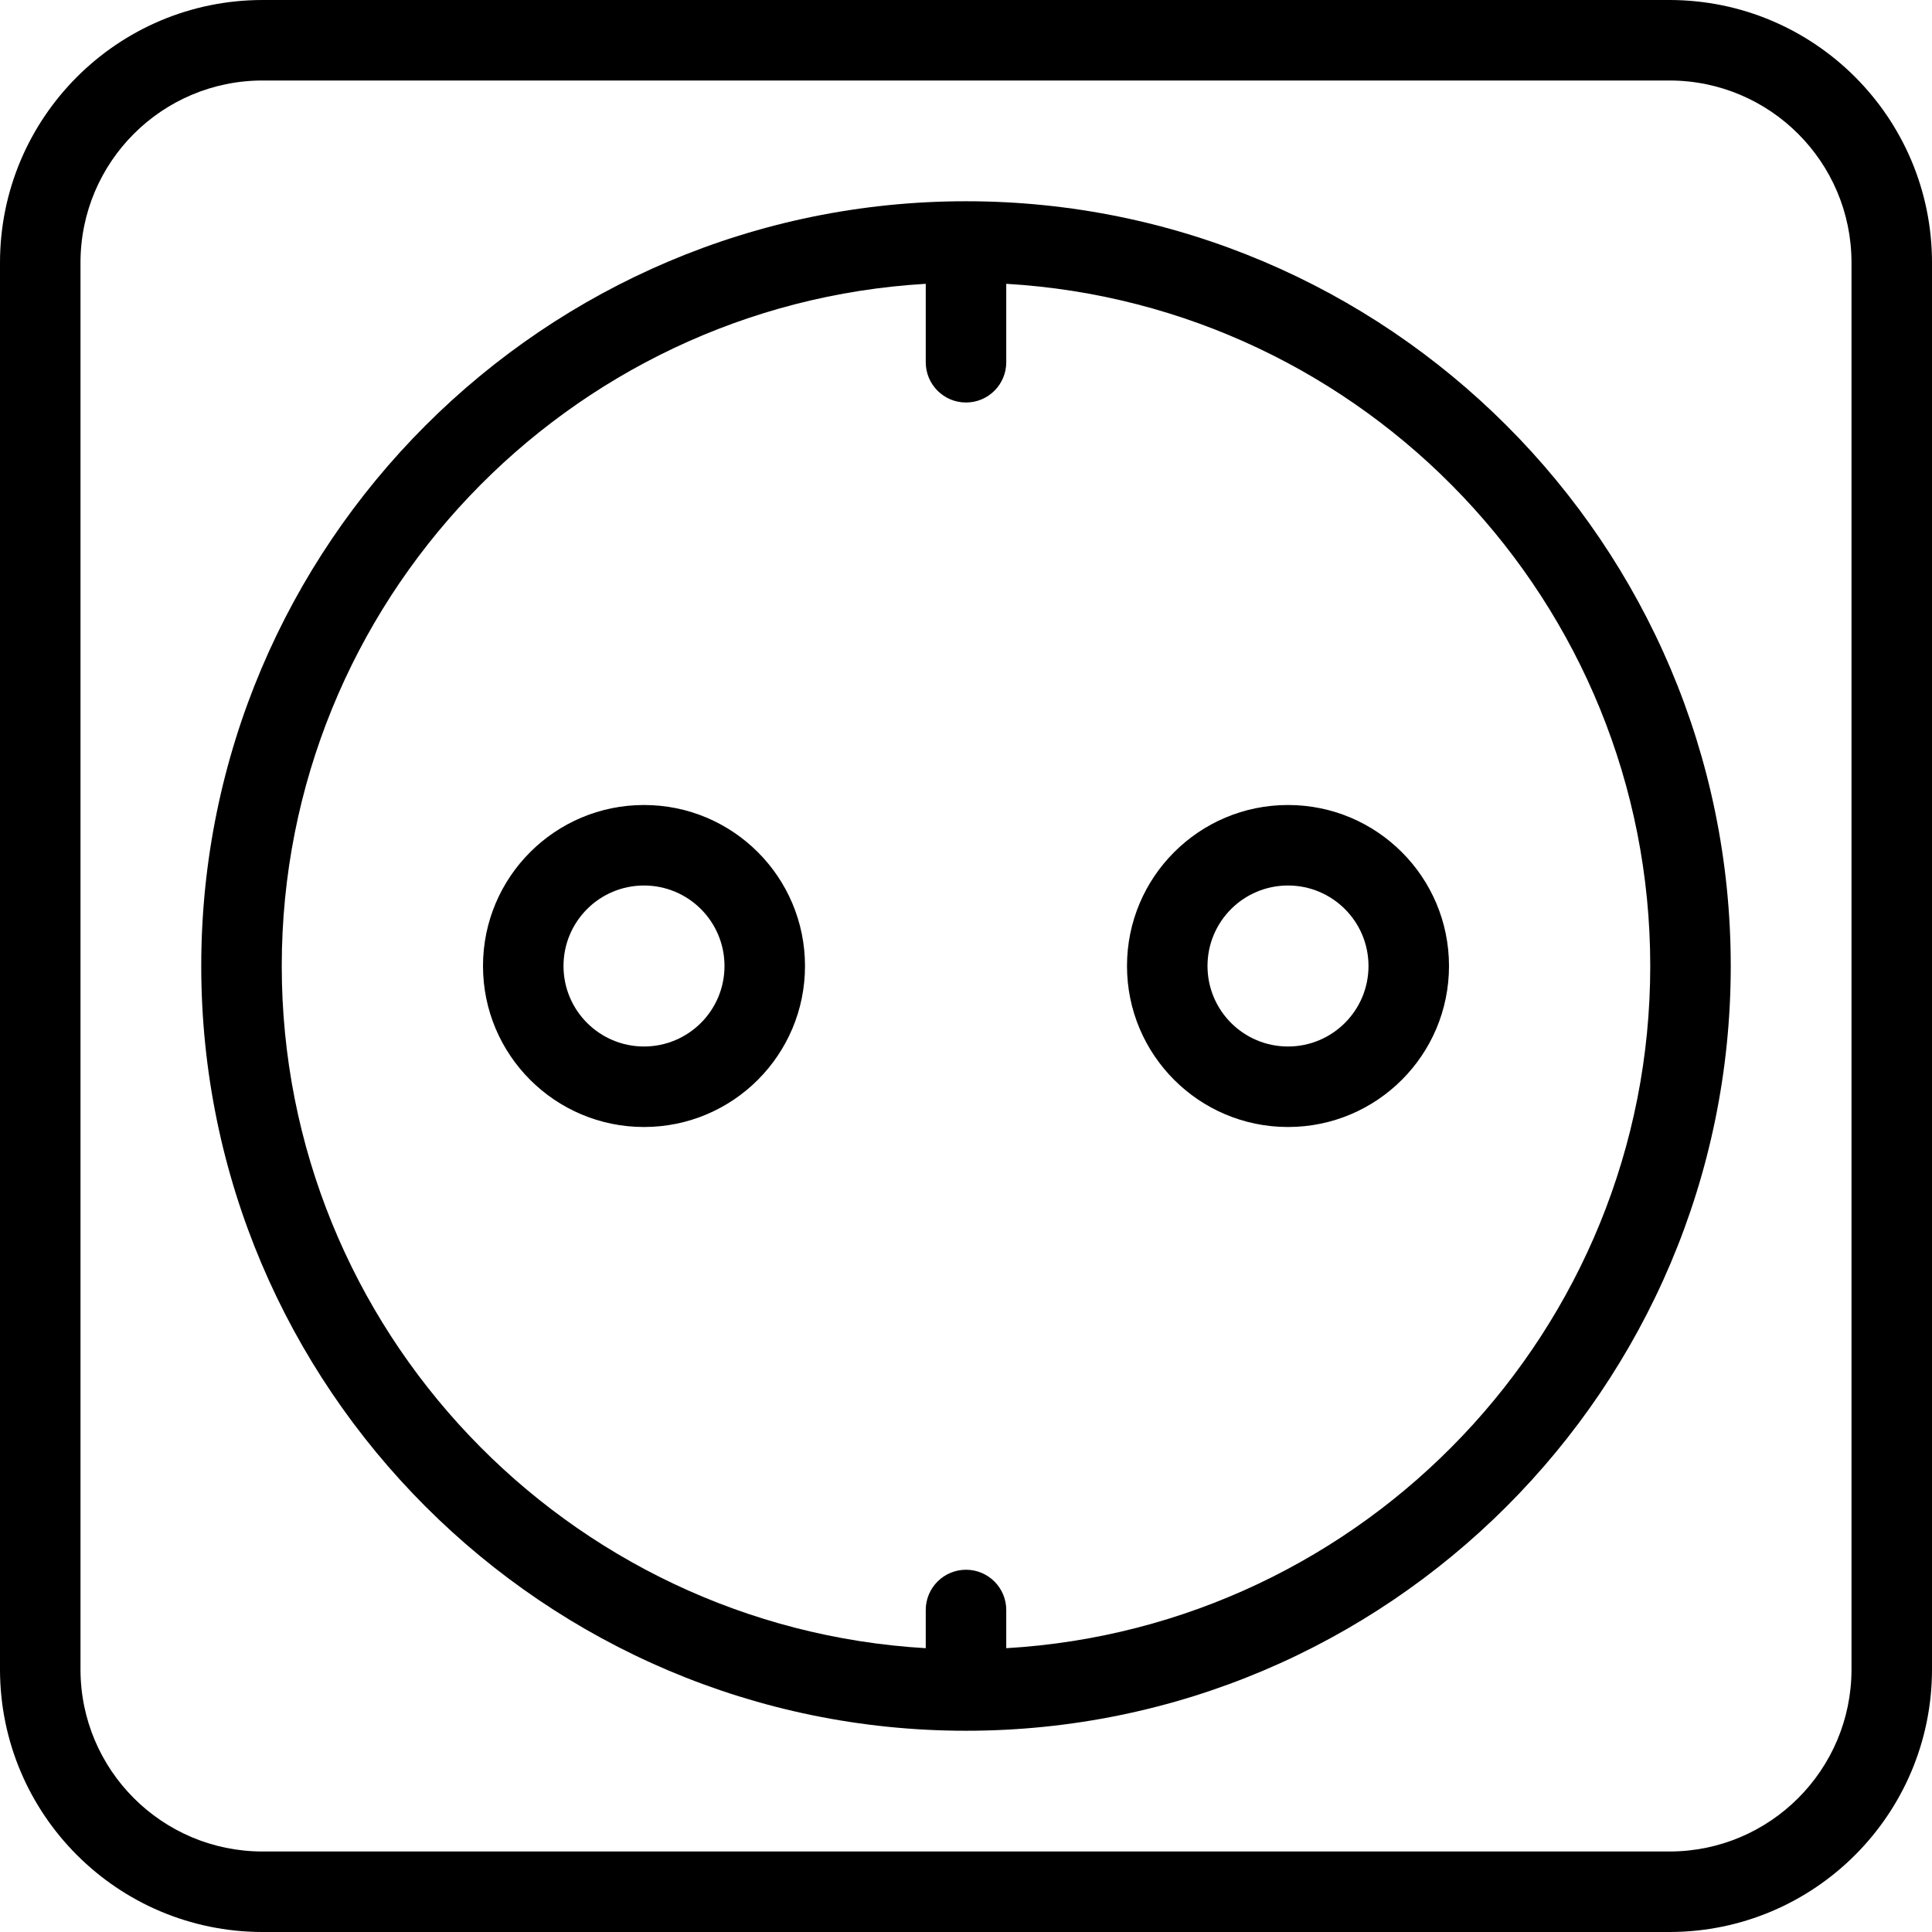
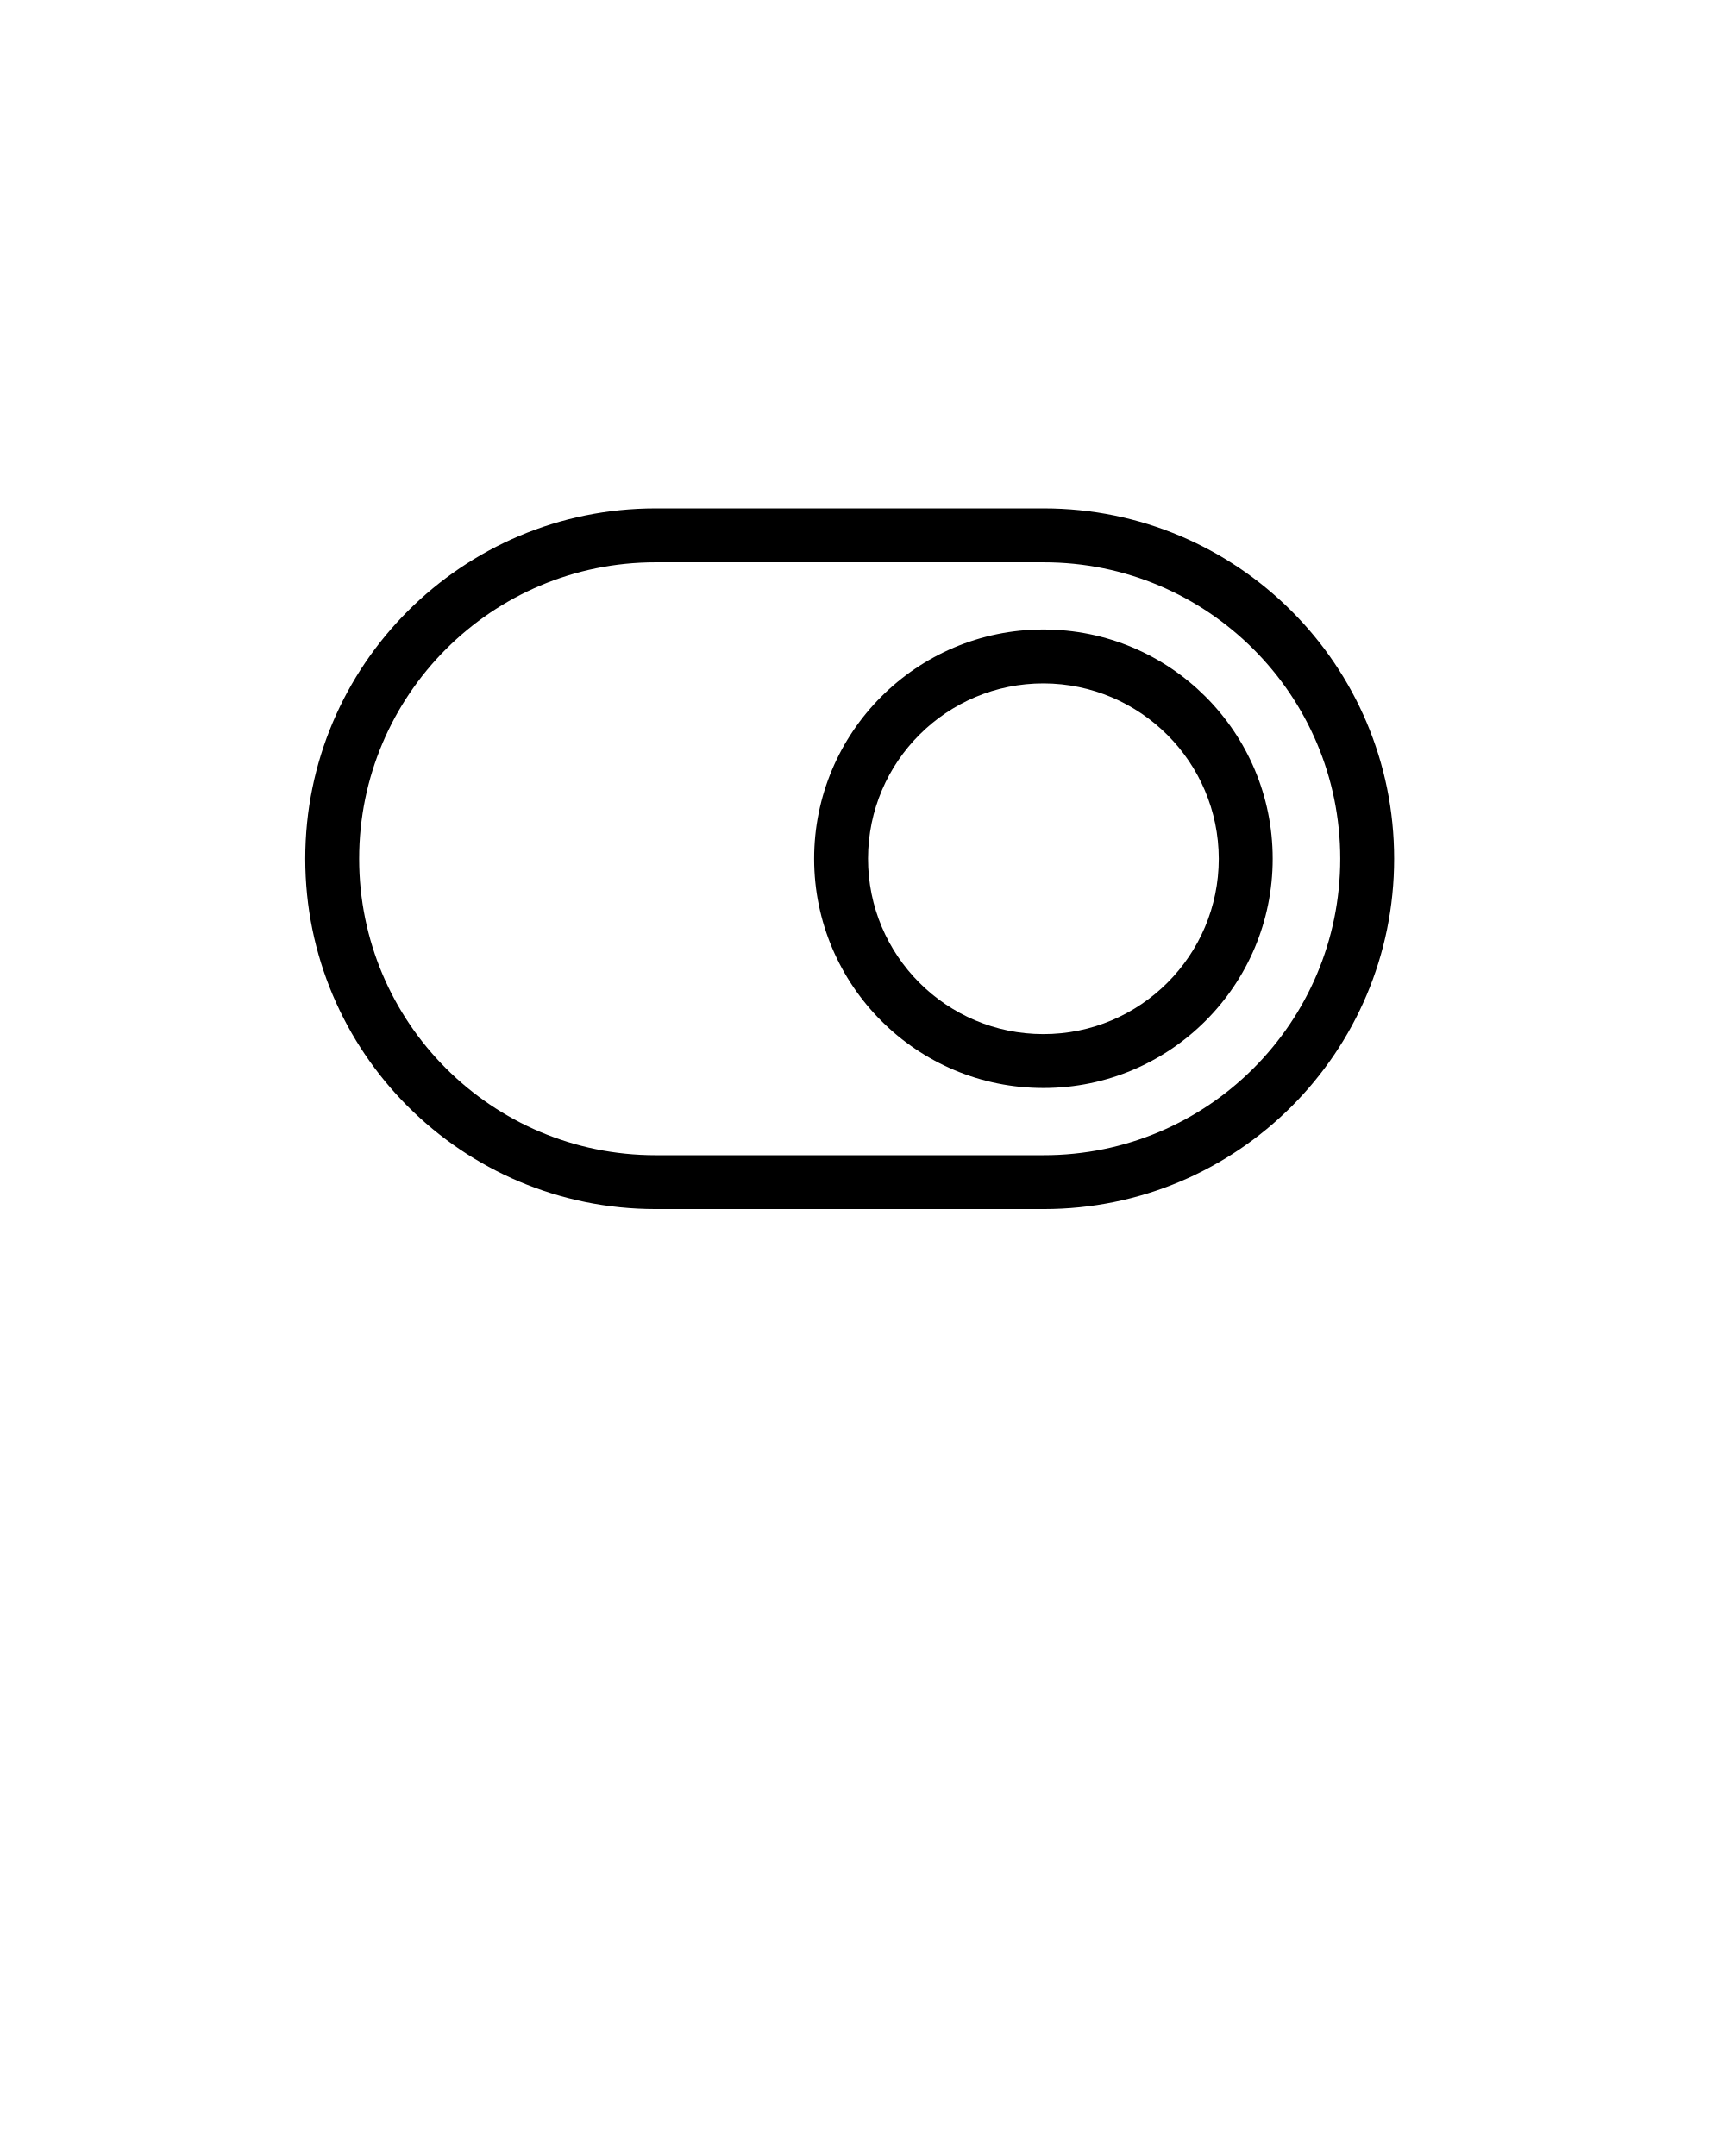
- <svg xmlns="http://www.w3.org/2000/svg" version="1.1" id="Layer_1" x="0px" y="0px" viewBox="0 0 512 512" style="enable-background:new 0 0 512 512;" xml:space="preserve">
-   <g>
-     <g>
-       <path d="M442.453,0H69.547C31.154,0.041,0.041,31.154,0,69.547v372.907C0.041,480.846,31.154,511.959,69.547,512h372.907    c38.393-0.041,69.505-31.154,69.547-69.547V69.547C511.959,31.154,480.846,0.041,442.453,0z M490.667,442.453    c-0.029,26.615-21.598,48.184-48.213,48.213H69.547c-26.615-0.029-48.184-21.598-48.213-48.213V69.547    c0.029-26.615,21.598-48.184,48.213-48.213h372.907c26.615,0.029,48.184,21.598,48.213,48.213V442.453z" />
+ <svg xmlns="http://www.w3.org/2000/svg" viewBox="0 0 48 60" x="0px" y="0px" version="1.1" id="svg22">
+   <defs id="defs4">
+     <style id="style2">.cls-1{fill:none;}</style>
+   </defs>
+   <g data-name="Livello 2" id="g16" transform="translate(-0.3559322,-0.101695)">
+     <g id="g14">
+       <rect y="0" x="0" class="cls-1" width="48" height="48" id="rect8" style="fill:none" />
+       <path d="M 29.4,30.38 A 6.38,6.38 0 1 1 35.77,24 6.38,6.38 0 0 1 29.4,30.38 Z m 0,-11.26 A 4.88,4.88 0 1 0 34.27,24 4.89,4.89 0 0 0 29.4,19.12 Z" id="path10" />
+       <path d="M 29.4,33.75 H 18.6 a 9.75,9.75 0 0 1 0,-19.5 h 10.8 a 9.75,9.75 0 0 1 0,19.5 z m -10.8,-18 a 8.25,8.25 0 0 0 0,16.5 h 10.8 a 8.25,8.25 0 0 0 0,-16.5 z" id="path12" />
    </g>
  </g>
-   <g>
-     <g>
-       <path d="M170.667,213.333C147.103,213.333,128,232.436,128,256s19.103,42.667,42.667,42.667s42.667-19.103,42.667-42.667    S194.231,213.333,170.667,213.333z M170.667,277.333c-11.782,0-21.333-9.551-21.333-21.333c0-11.782,9.551-21.333,21.333-21.333    c11.782,0,21.333,9.551,21.333,21.333C192,267.782,182.449,277.333,170.667,277.333z" />
-     </g>
-   </g>
-   <g>
-     <g>
-       <path d="M256,53.333C144.245,53.333,53.333,144.245,53.333,256S144.245,458.667,256,458.667S458.667,367.755,458.667,256    S367.755,53.333,256,53.333z M266.667,436.789v-10.123c0-5.891-4.776-10.667-10.667-10.667c-5.891,0-10.667,4.776-10.667,10.667    v10.123C150.315,431.221,74.667,352.384,74.667,256S150.315,80.779,245.333,75.211V96c0,5.891,4.776,10.667,10.667,10.667    c5.891,0,10.667-4.776,10.667-10.667V75.211C361.685,80.779,437.333,159.616,437.333,256S361.685,431.221,266.667,436.789z" />
-     </g>
-   </g>
-   <g>
-     <g>
-       <path d="M341.333,213.333c-23.564,0-42.667,19.102-42.667,42.667s19.102,42.667,42.667,42.667    C364.898,298.667,384,279.564,384,256S364.898,213.333,341.333,213.333z M341.333,277.333C329.551,277.333,320,267.782,320,256    c0-11.782,9.551-21.333,21.333-21.333c11.782,0,21.333,9.551,21.333,21.333C362.667,267.782,353.115,277.333,341.333,277.333z" />
-     </g>
-   </g>
-   <g>
- </g>
-   <g>
- </g>
-   <g>
- </g>
-   <g>
- </g>
-   <g>
- </g>
-   <g>
- </g>
-   <g>
- </g>
-   <g>
- </g>
-   <g>
- </g>
-   <g>
- </g>
-   <g>
- </g>
-   <g>
- </g>
-   <g>
- </g>
-   <g>
- </g>
-   <g>
- </g>
</svg>
